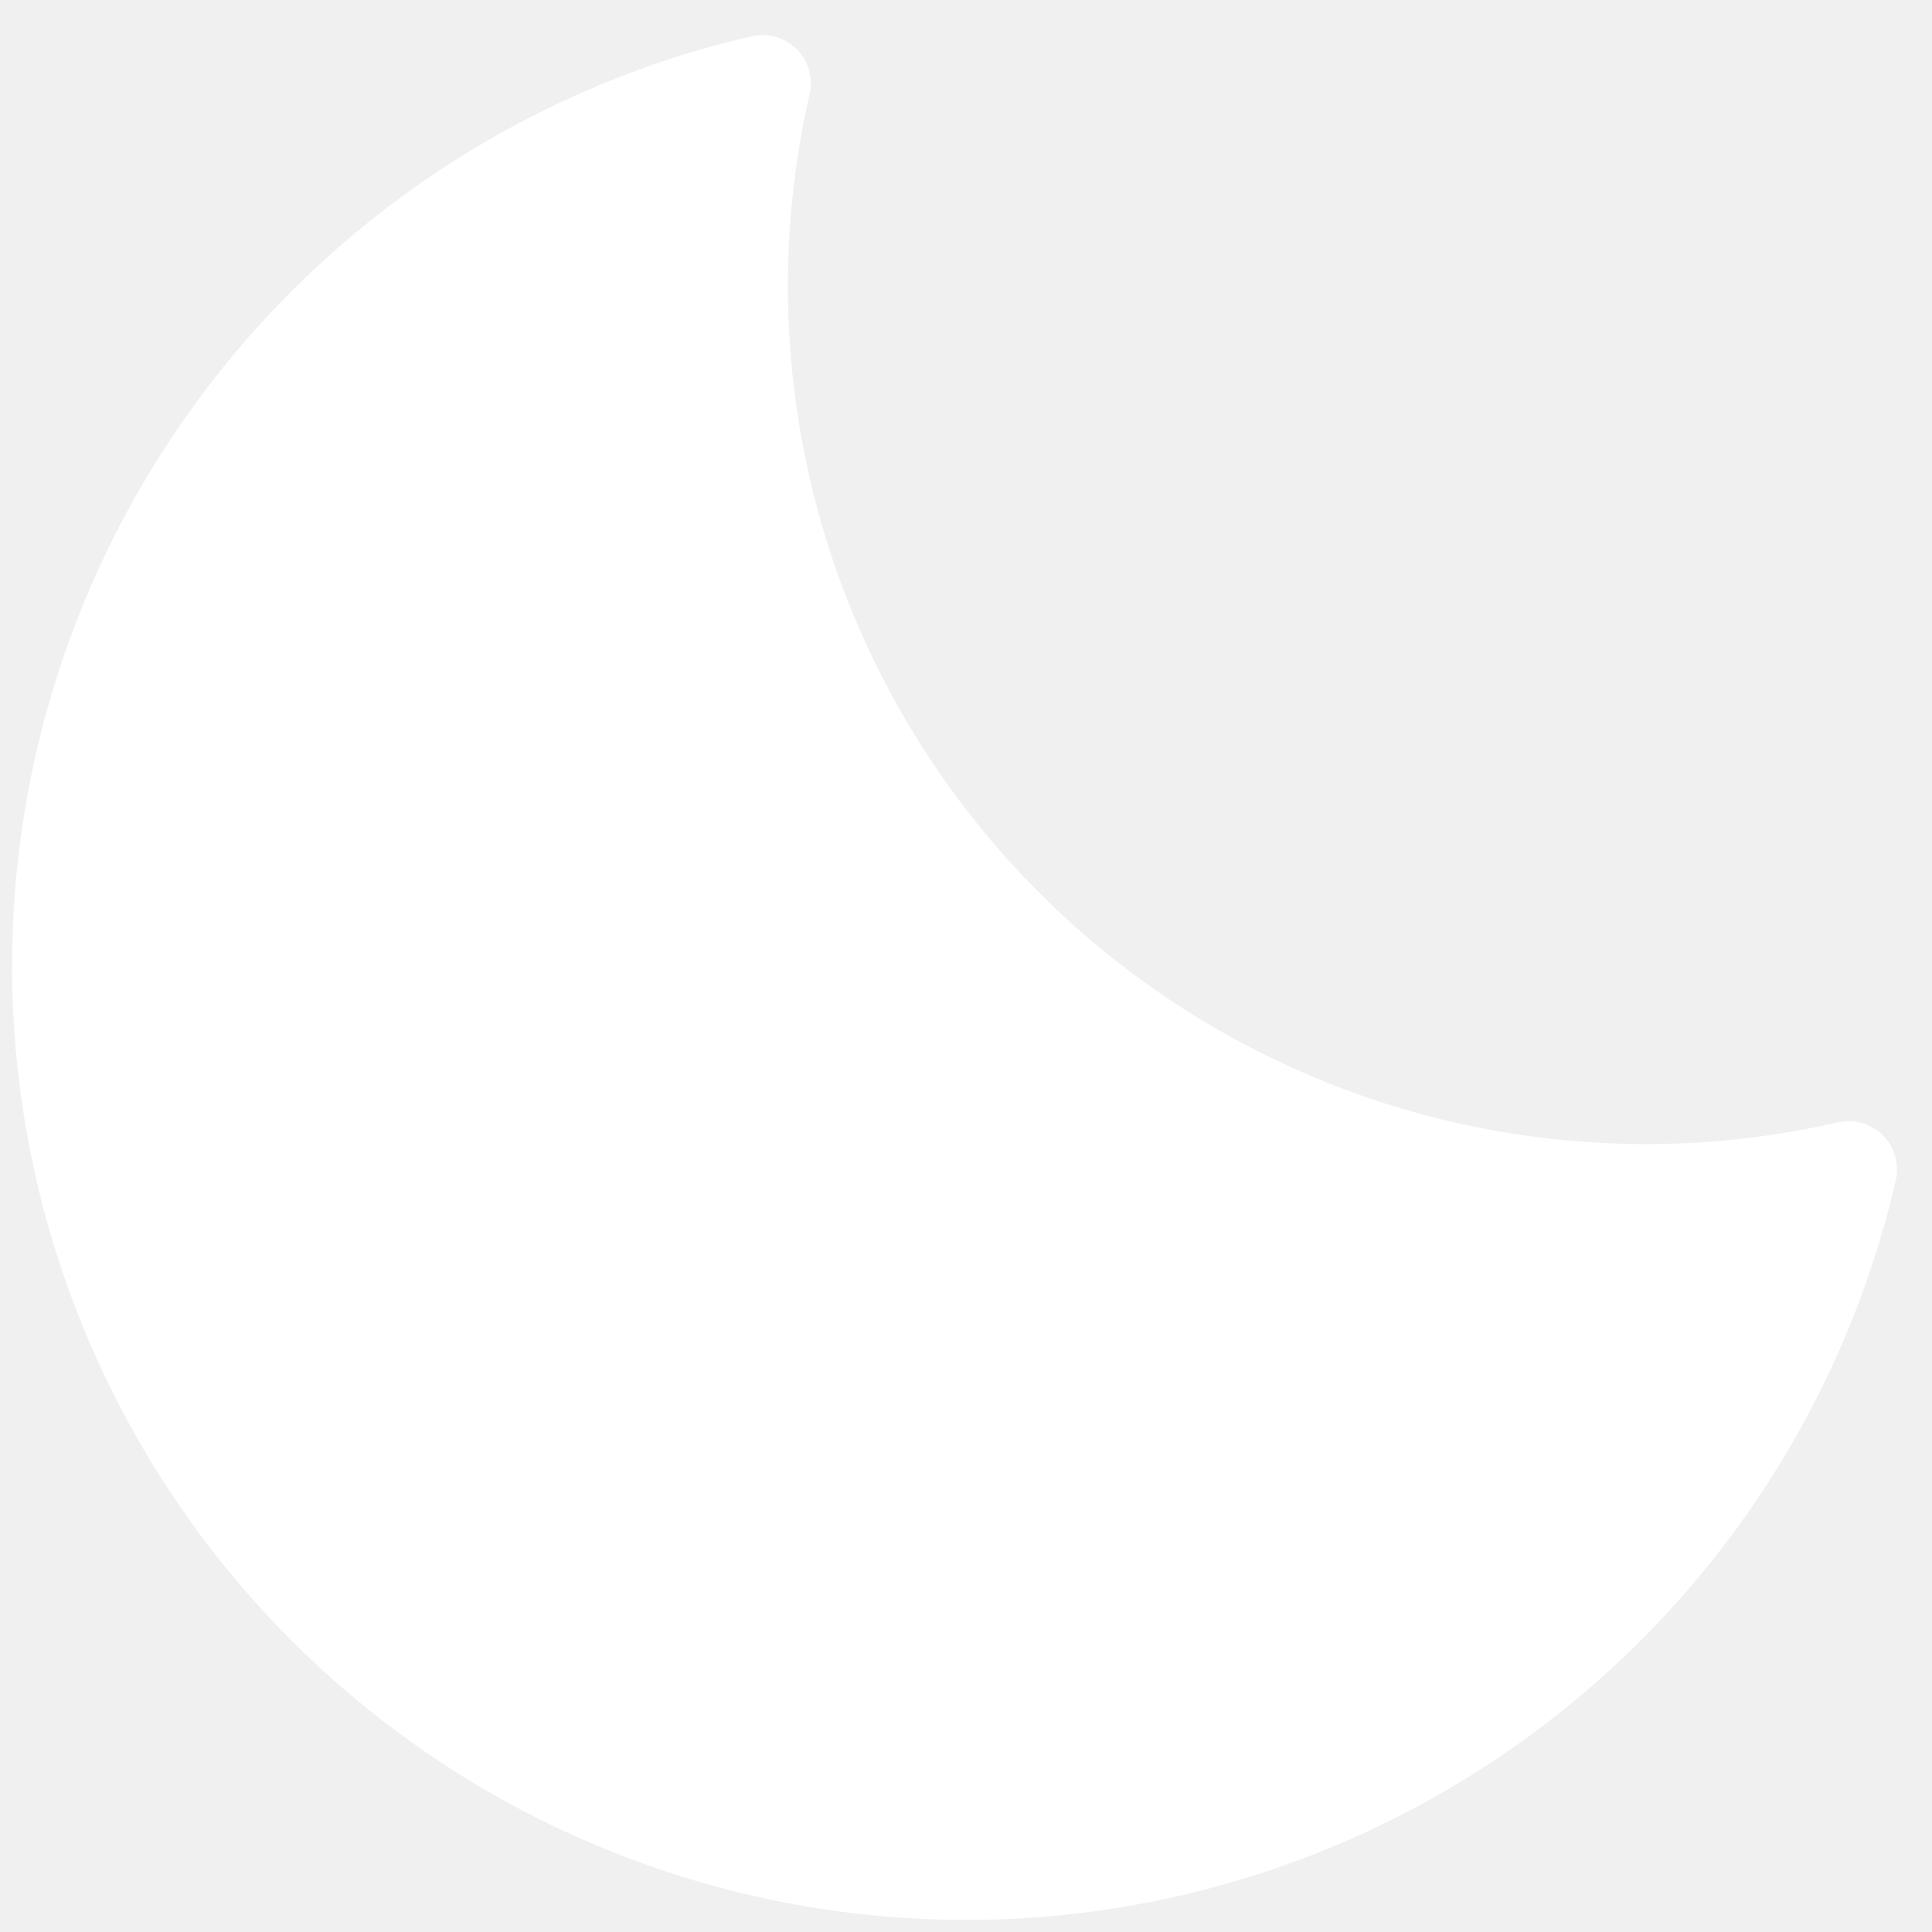
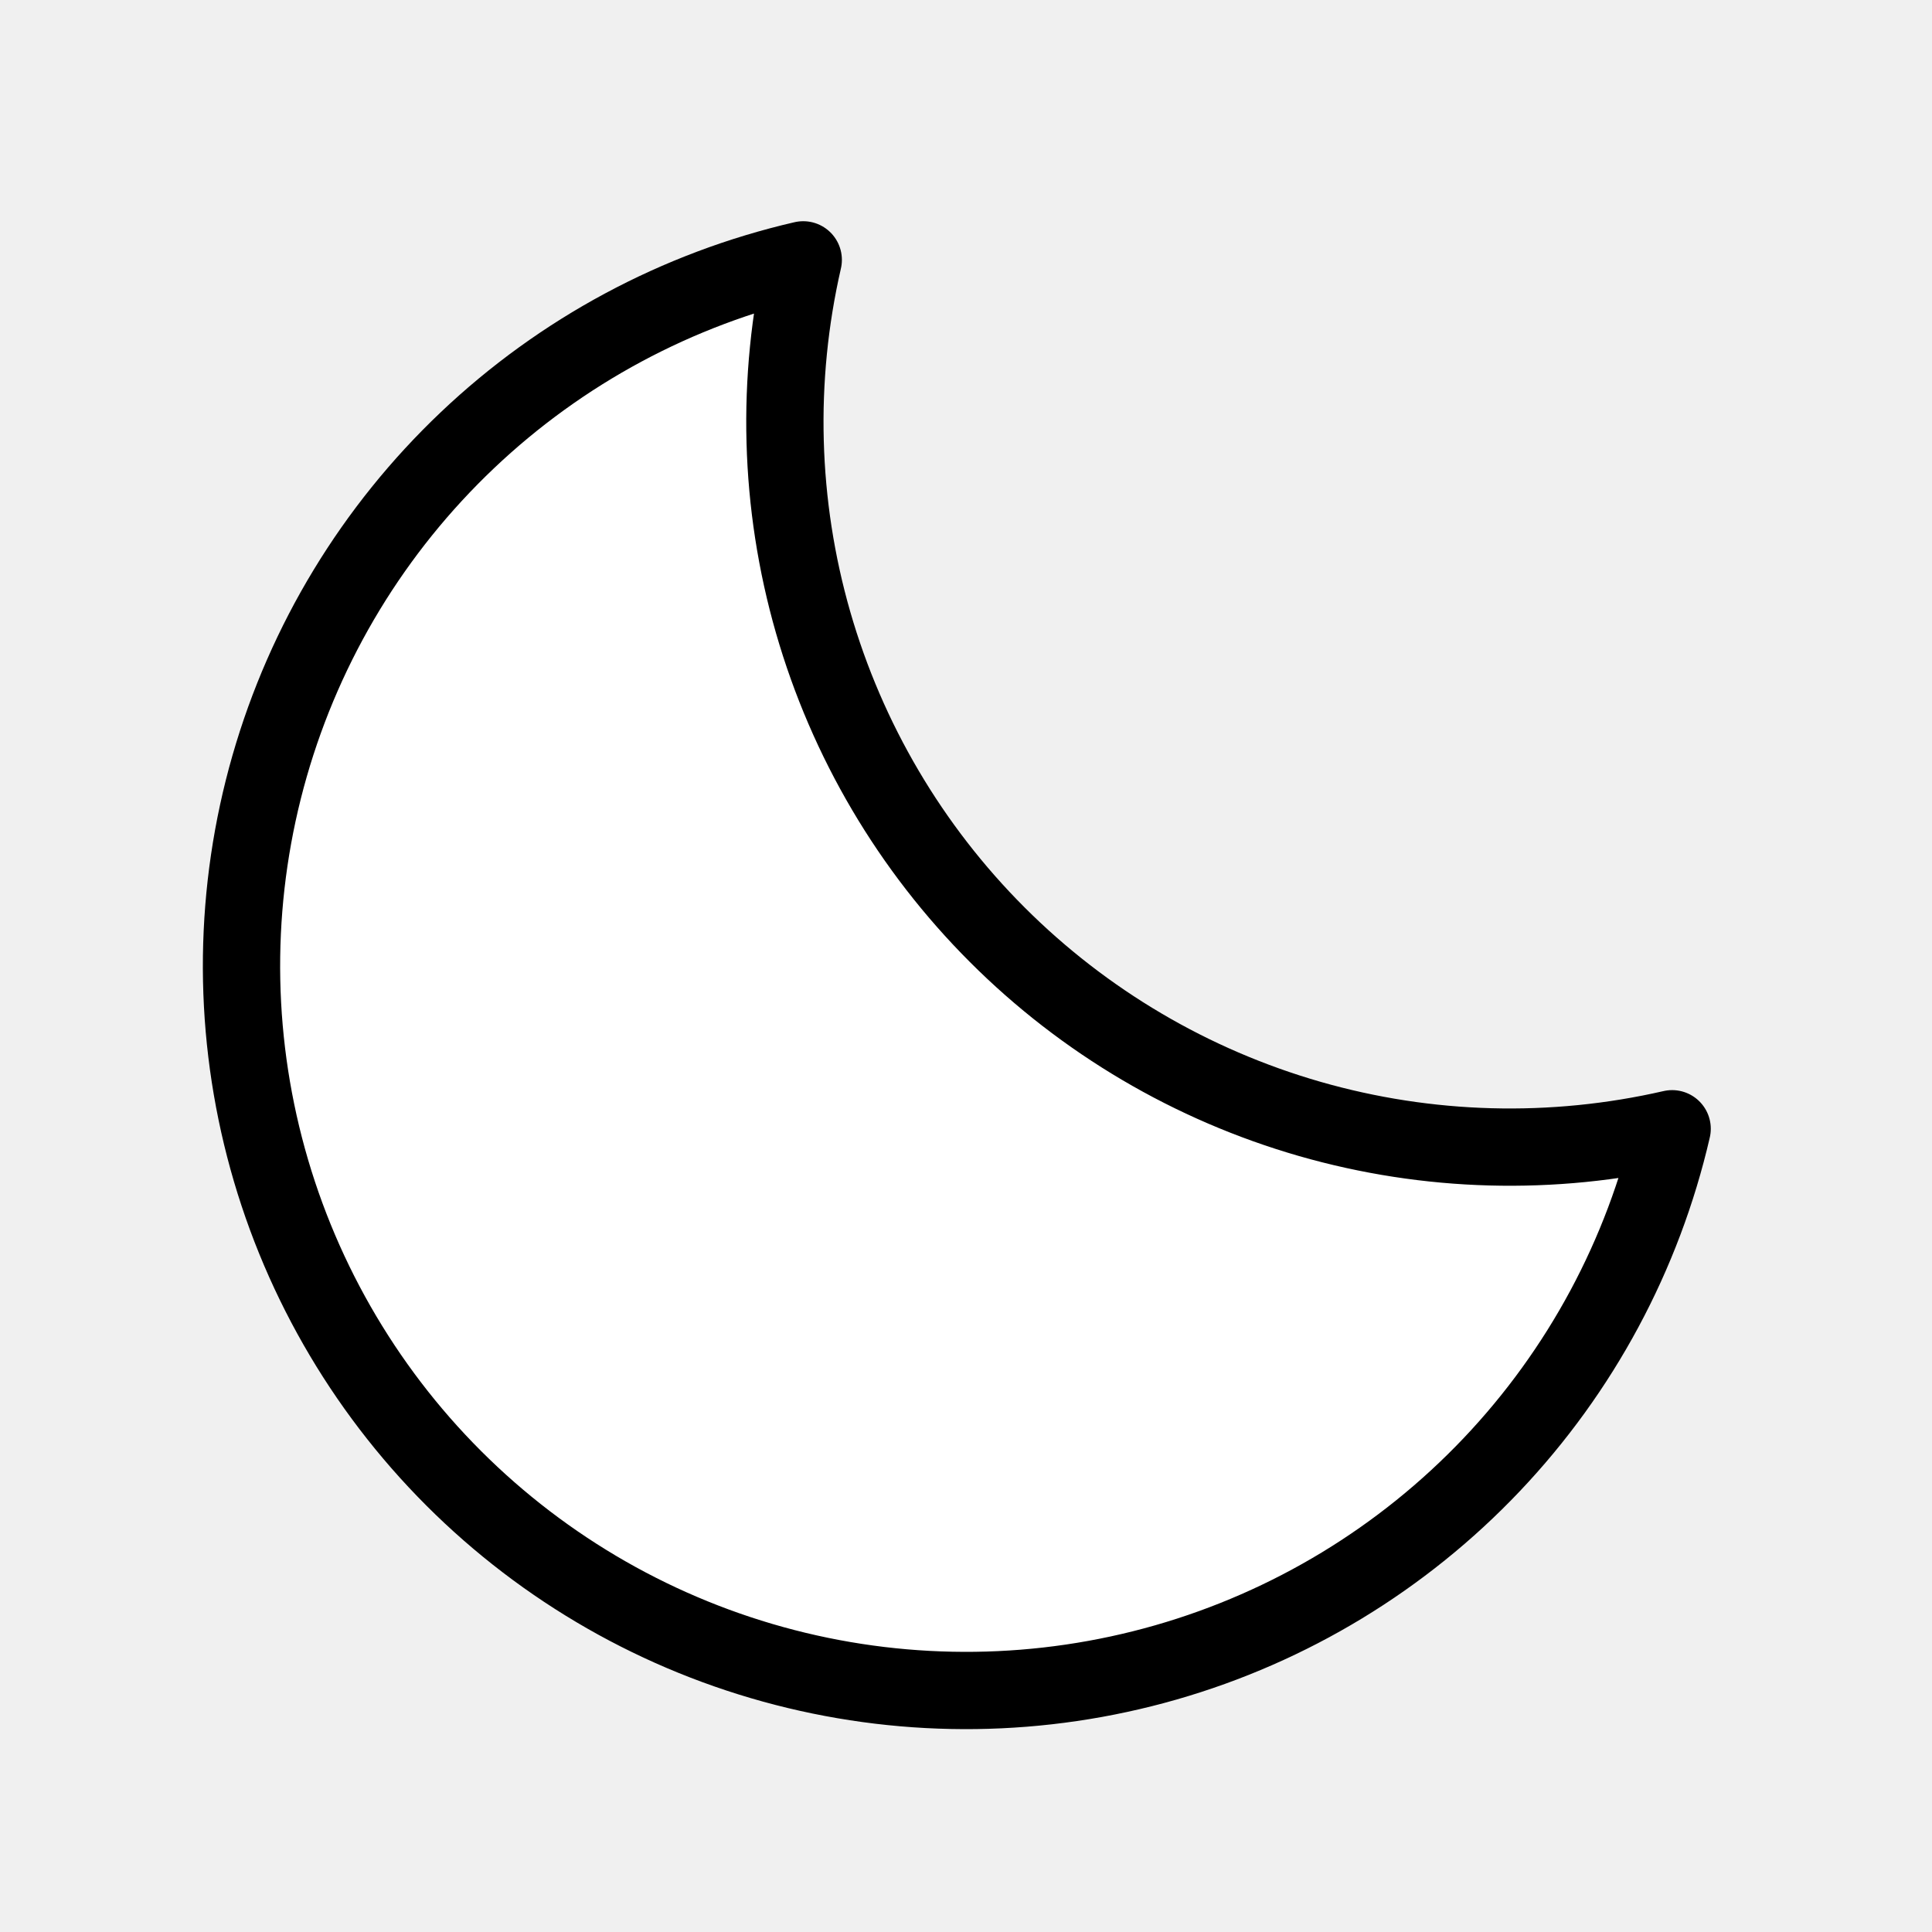
- <svg xmlns="http://www.w3.org/2000/svg" width="40" height="40" viewBox="0 0 40 40" fill="white">
-   <path d="M38.275 24.212C35.176 24.923 31.948 24.835 28.894 23.957C25.839 23.078 23.057 21.439 20.809 19.191C18.561 16.943 16.922 14.161 16.043 11.106C15.165 8.051 15.077 4.823 15.787 1.725L15.787 1.725C12.525 2.478 9.524 4.089 7.096 6.393C4.667 8.697 2.9 11.609 1.977 14.827C1.054 18.045 1.009 21.451 1.847 24.692C2.685 27.933 4.375 30.89 6.742 33.258C9.109 35.625 12.067 37.315 15.308 38.153C18.549 38.991 21.955 38.946 25.173 38.023C28.391 37.1 31.303 35.333 33.607 32.904C35.91 30.476 37.522 27.475 38.275 24.213L38.275 24.212Z" fill="white" stroke="white" stroke-width="2" stroke-linecap="round" stroke-linejoin="round" />
+ <svg xmlns="http://www.w3.org/2000/svg" width="50" height="50" viewBox="0 0 50 50" fill="none">
+   <path d="M43.275 29.212C40.176 29.923 36.949 29.835 33.894 28.957C30.839 28.078 28.057 26.439 25.809 24.191C23.561 21.943 21.922 19.161 21.043 16.106C20.165 13.051 20.077 9.823 20.788 6.725L20.787 6.725C17.525 7.478 14.524 9.089 12.096 11.393C9.667 13.697 7.9 16.609 6.977 19.827C6.054 23.045 6.009 26.451 6.847 29.692C7.685 32.933 9.375 35.891 11.742 38.258C14.11 40.625 17.067 42.315 20.308 43.153C23.549 43.991 26.955 43.946 30.173 43.023C33.391 42.1 36.303 40.333 38.607 37.904C40.91 35.476 42.522 32.475 43.275 29.213L43.275 29.212Z" fill="white" stroke="black" stroke-width="2" stroke-linecap="round" stroke-linejoin="round" />
</svg>
